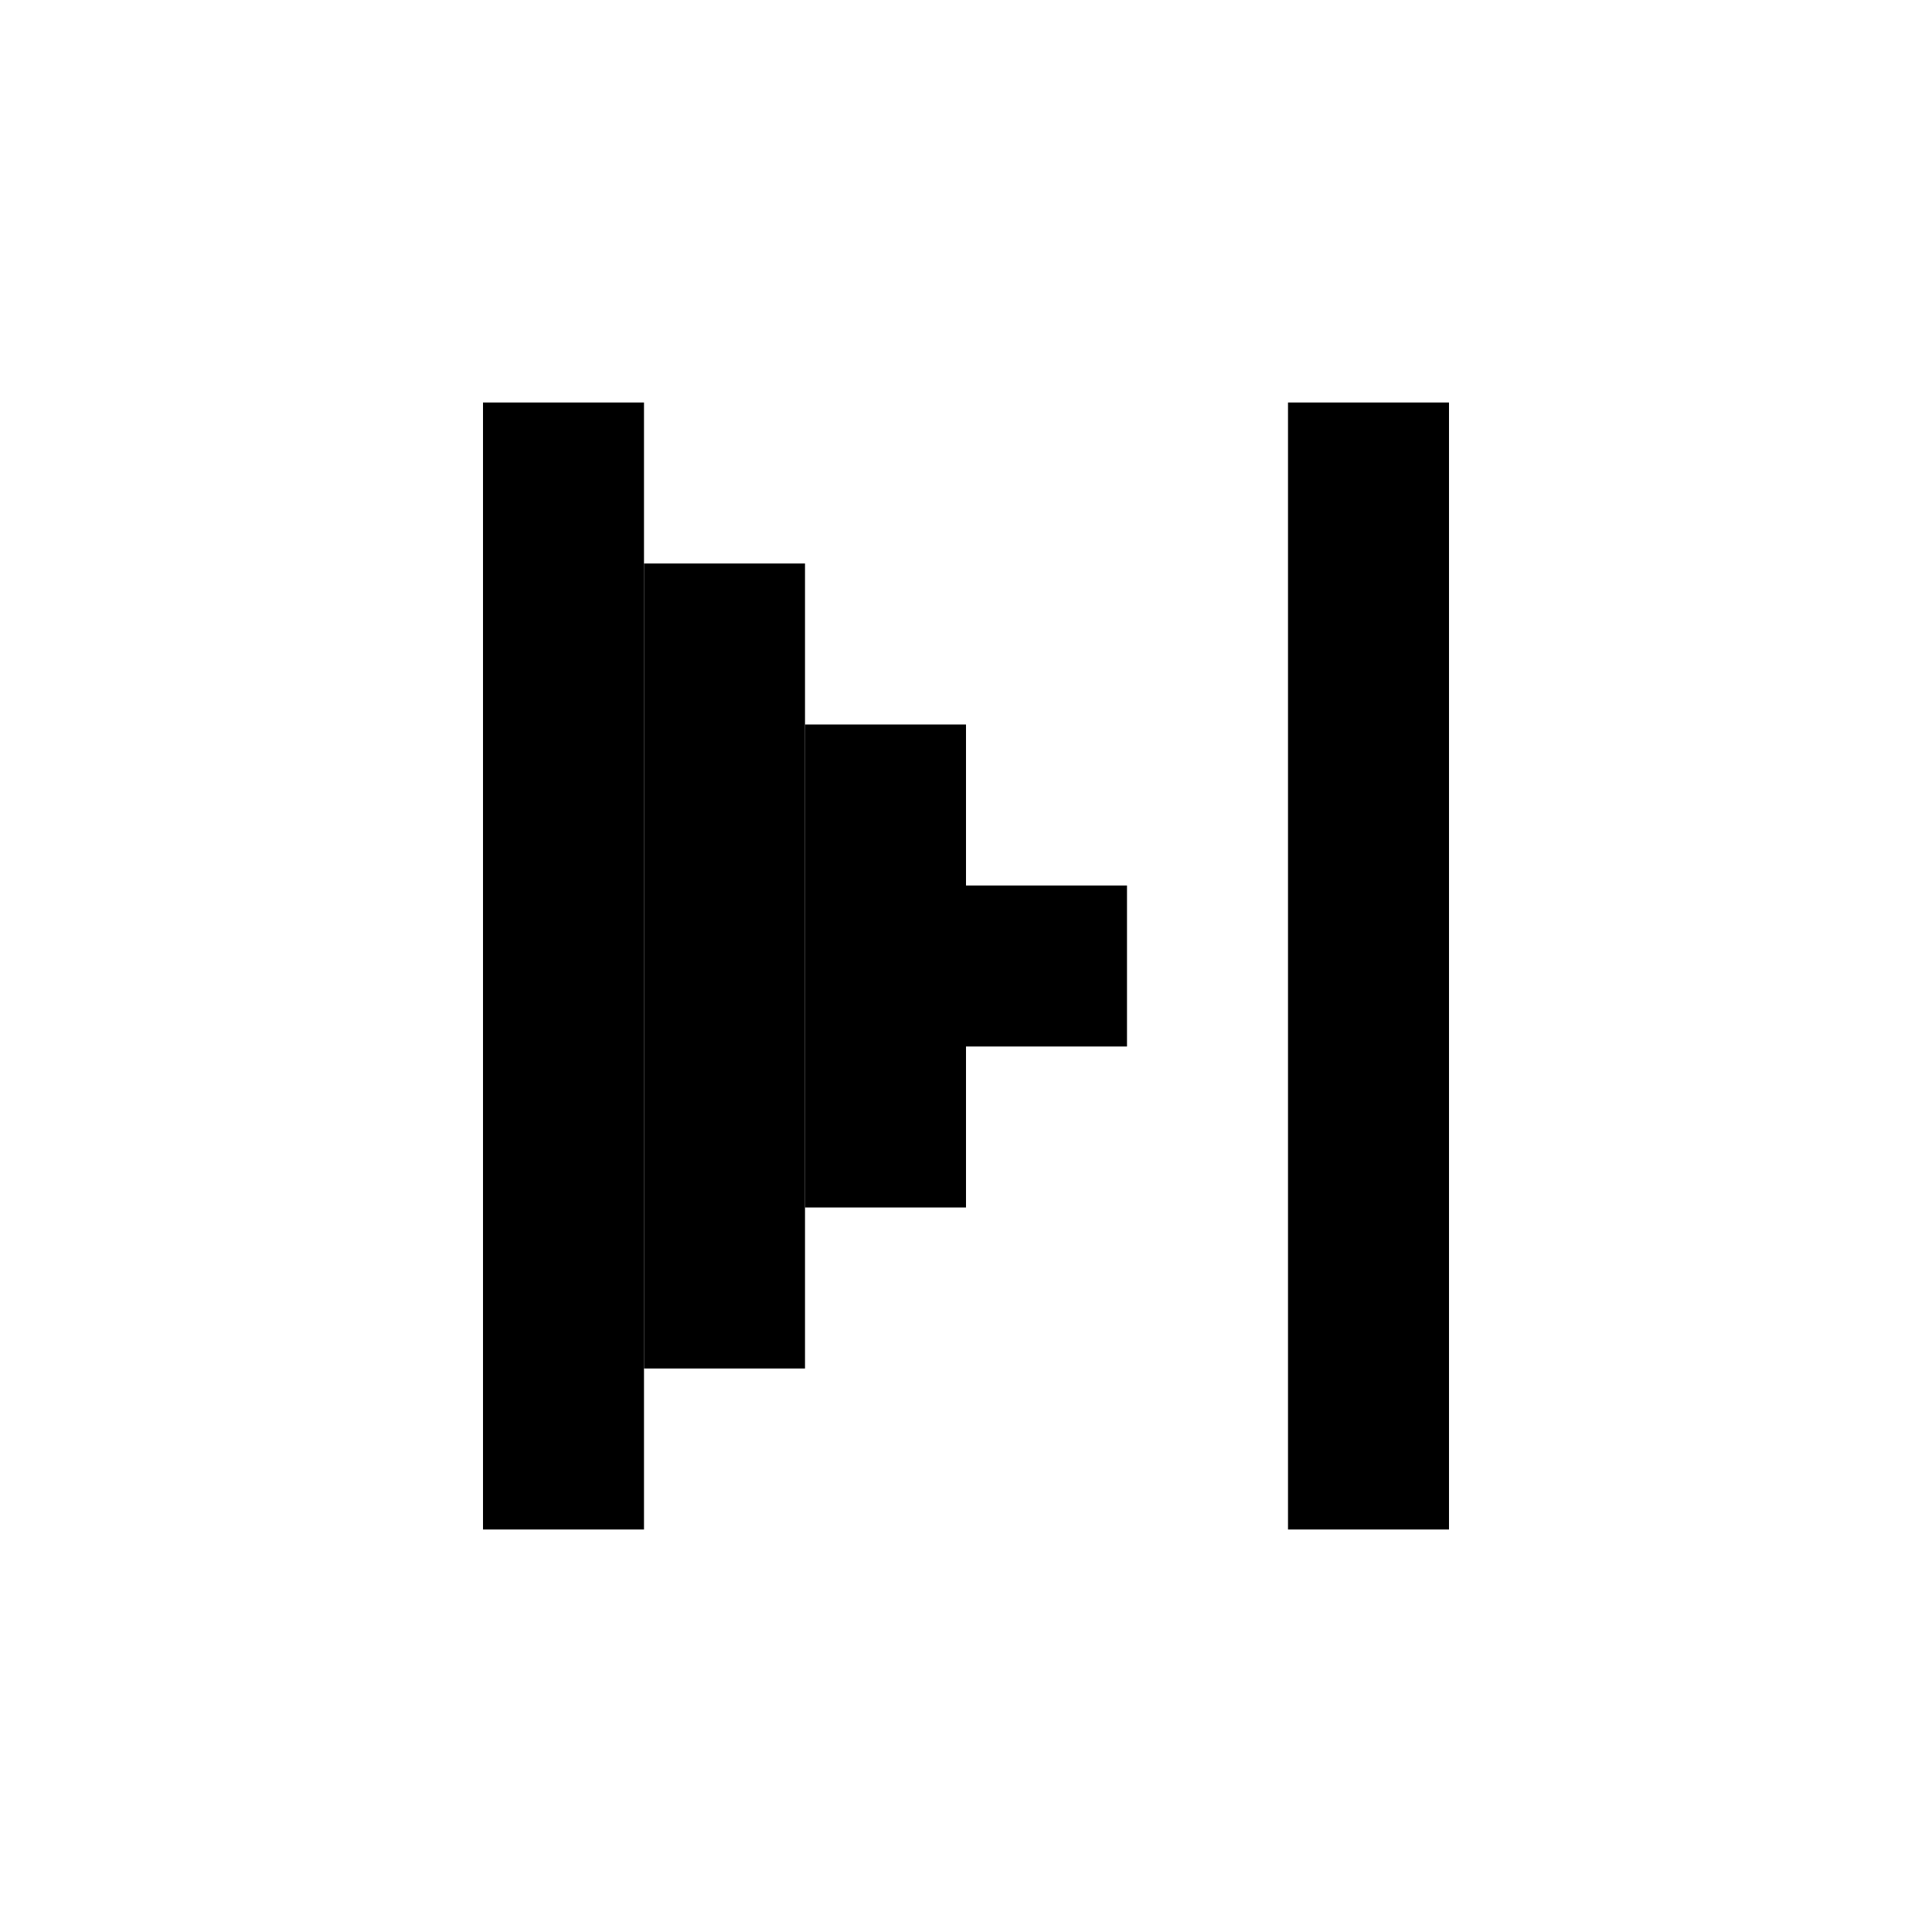
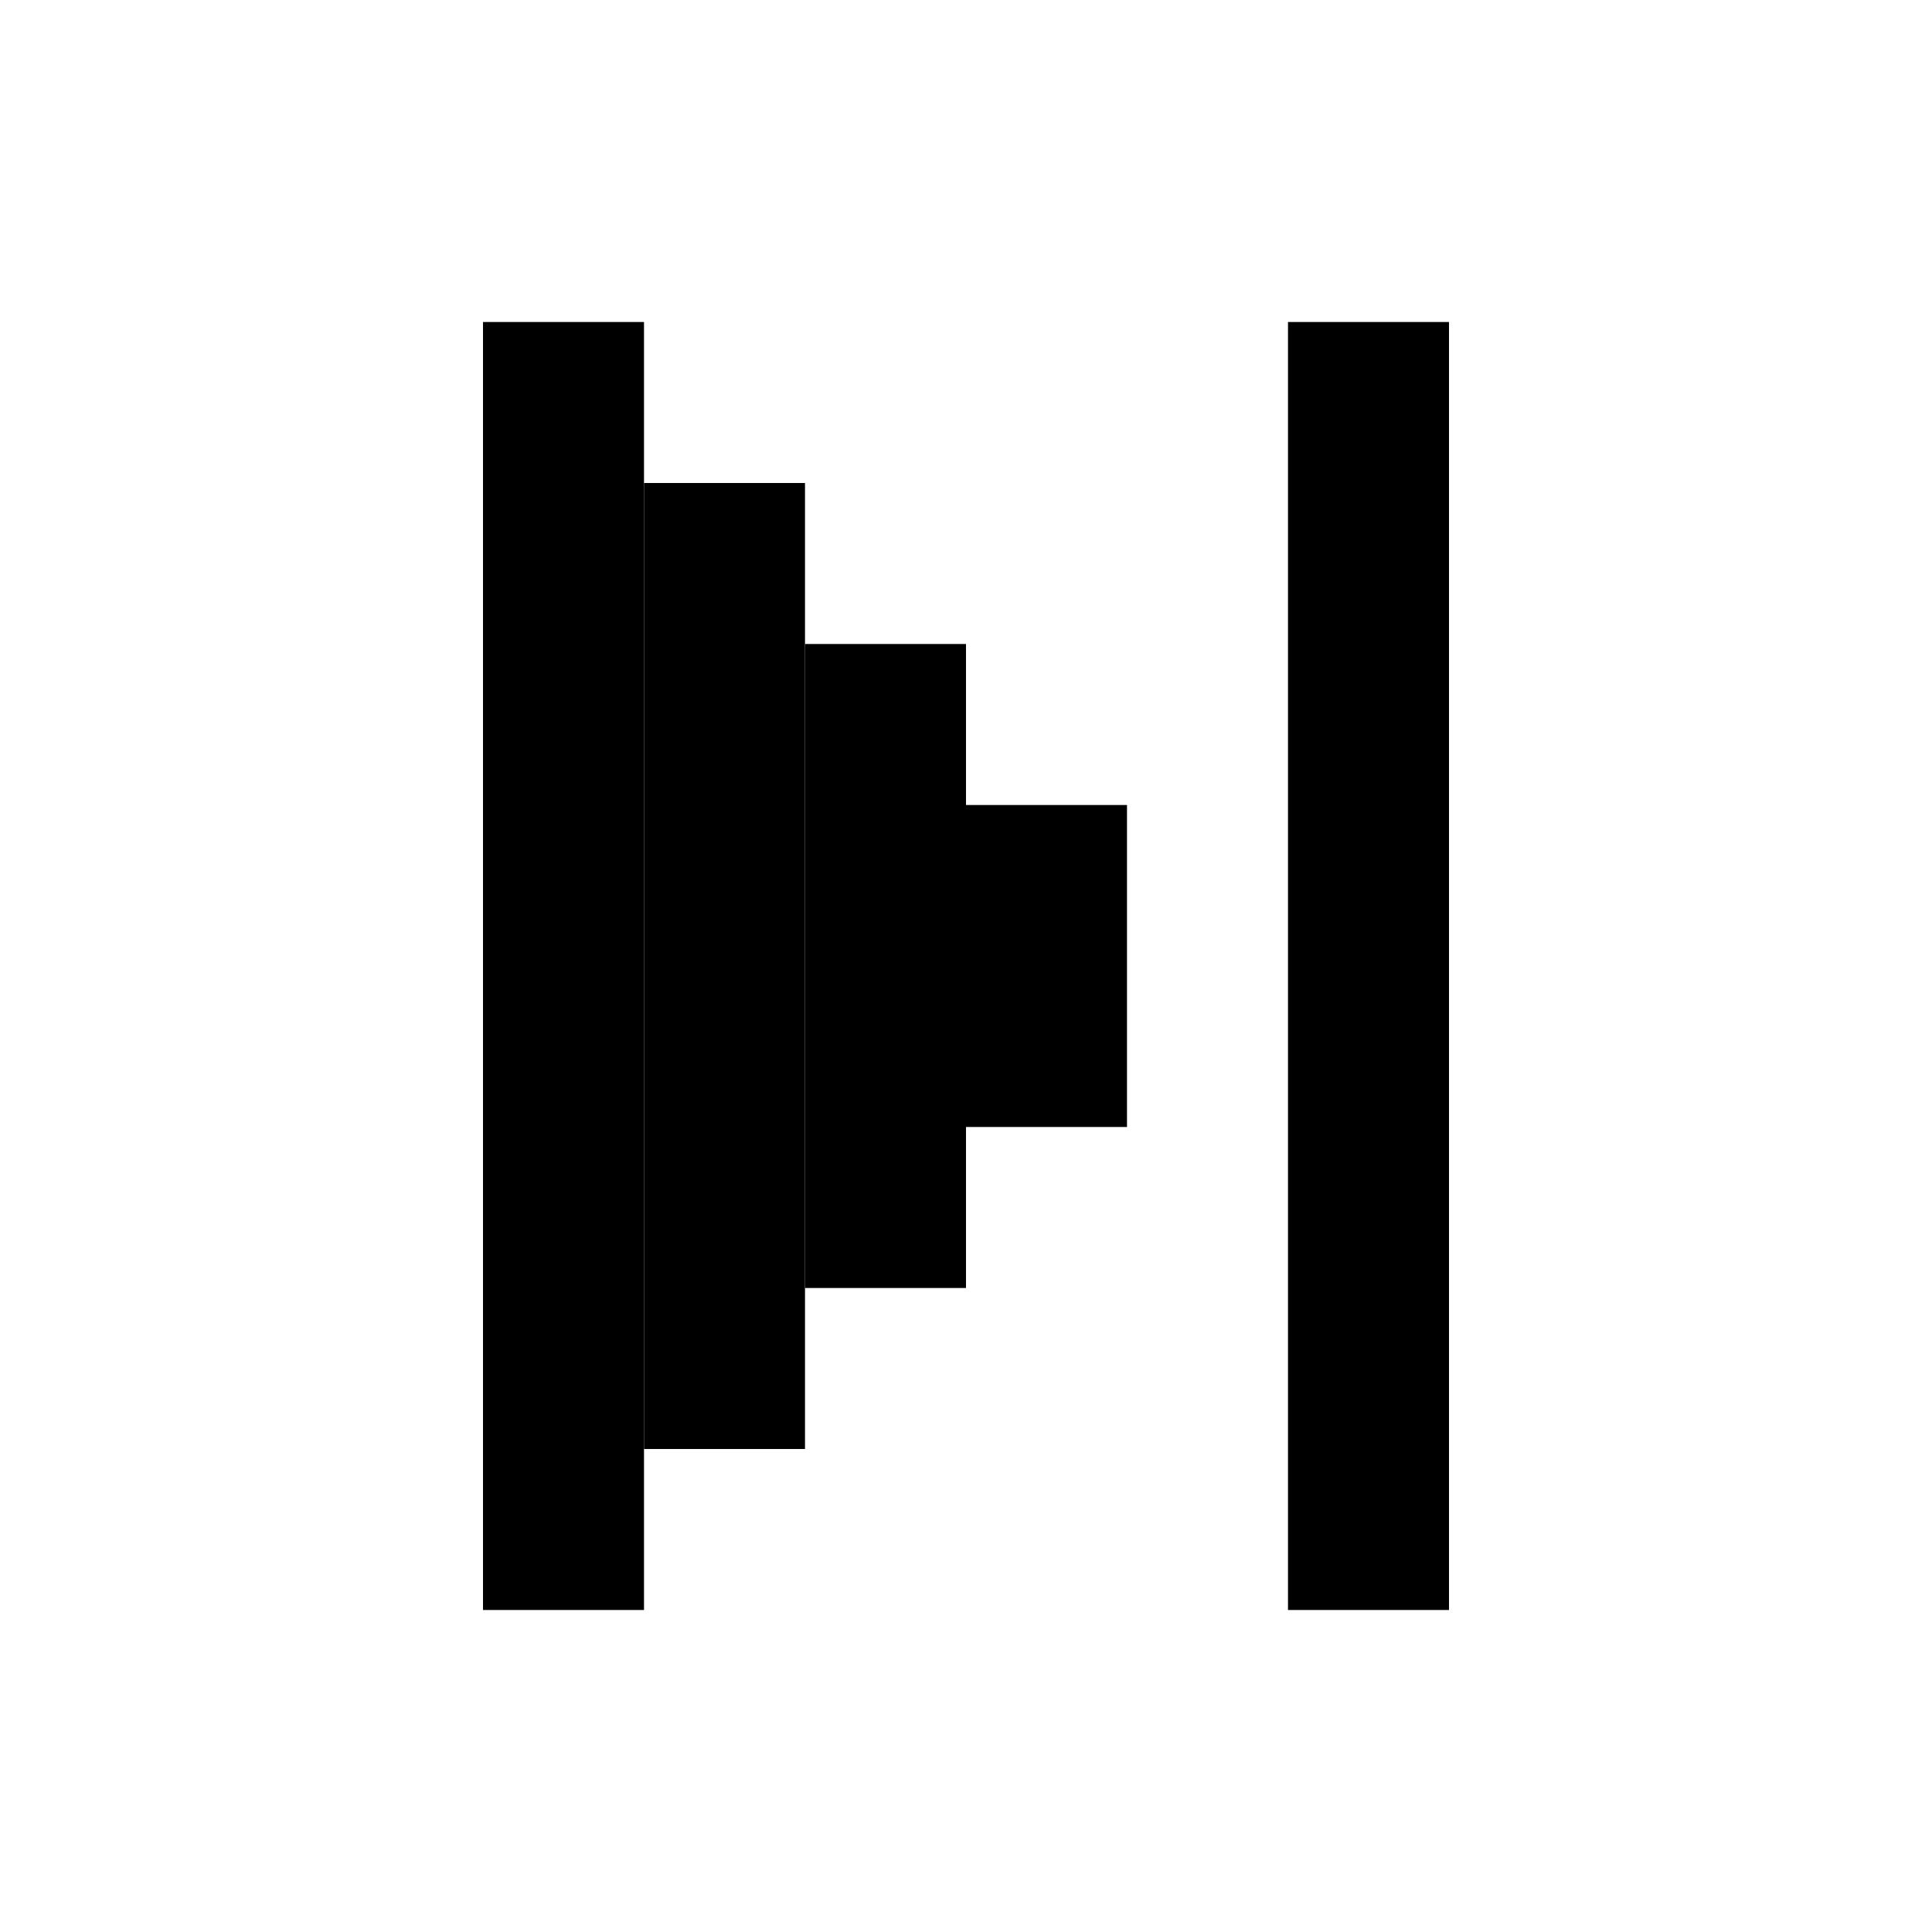
<svg xmlns="http://www.w3.org/2000/svg" width="24" height="24" viewBox="0 0 24 24" fill="none">
-   <rect x="8" y="7" width="2" height="10" fill="currentColor" />
-   <rect x="6" y="5" width="2" height="14" fill="currentColor" />
-   <rect x="16" y="5" width="2" height="14" fill="currentColor" />
-   <rect x="10" y="9" width="2" height="6" fill="currentColor" />
-   <rect x="12" y="11" width="2" height="2" fill="currentColor" />
+   <rect x="8" y="6" width="2" height="12" fill="currentColor" />
+   <rect x="6" y="4" width="2" height="16" fill="currentColor" />
+   <rect x="16" y="4" width="2" height="16" fill="currentColor" />
+   <rect x="10" y="8" width="2" height="8" fill="currentColor" />
+   <rect x="12" y="10" width="2" height="4" fill="currentColor" />
</svg>
